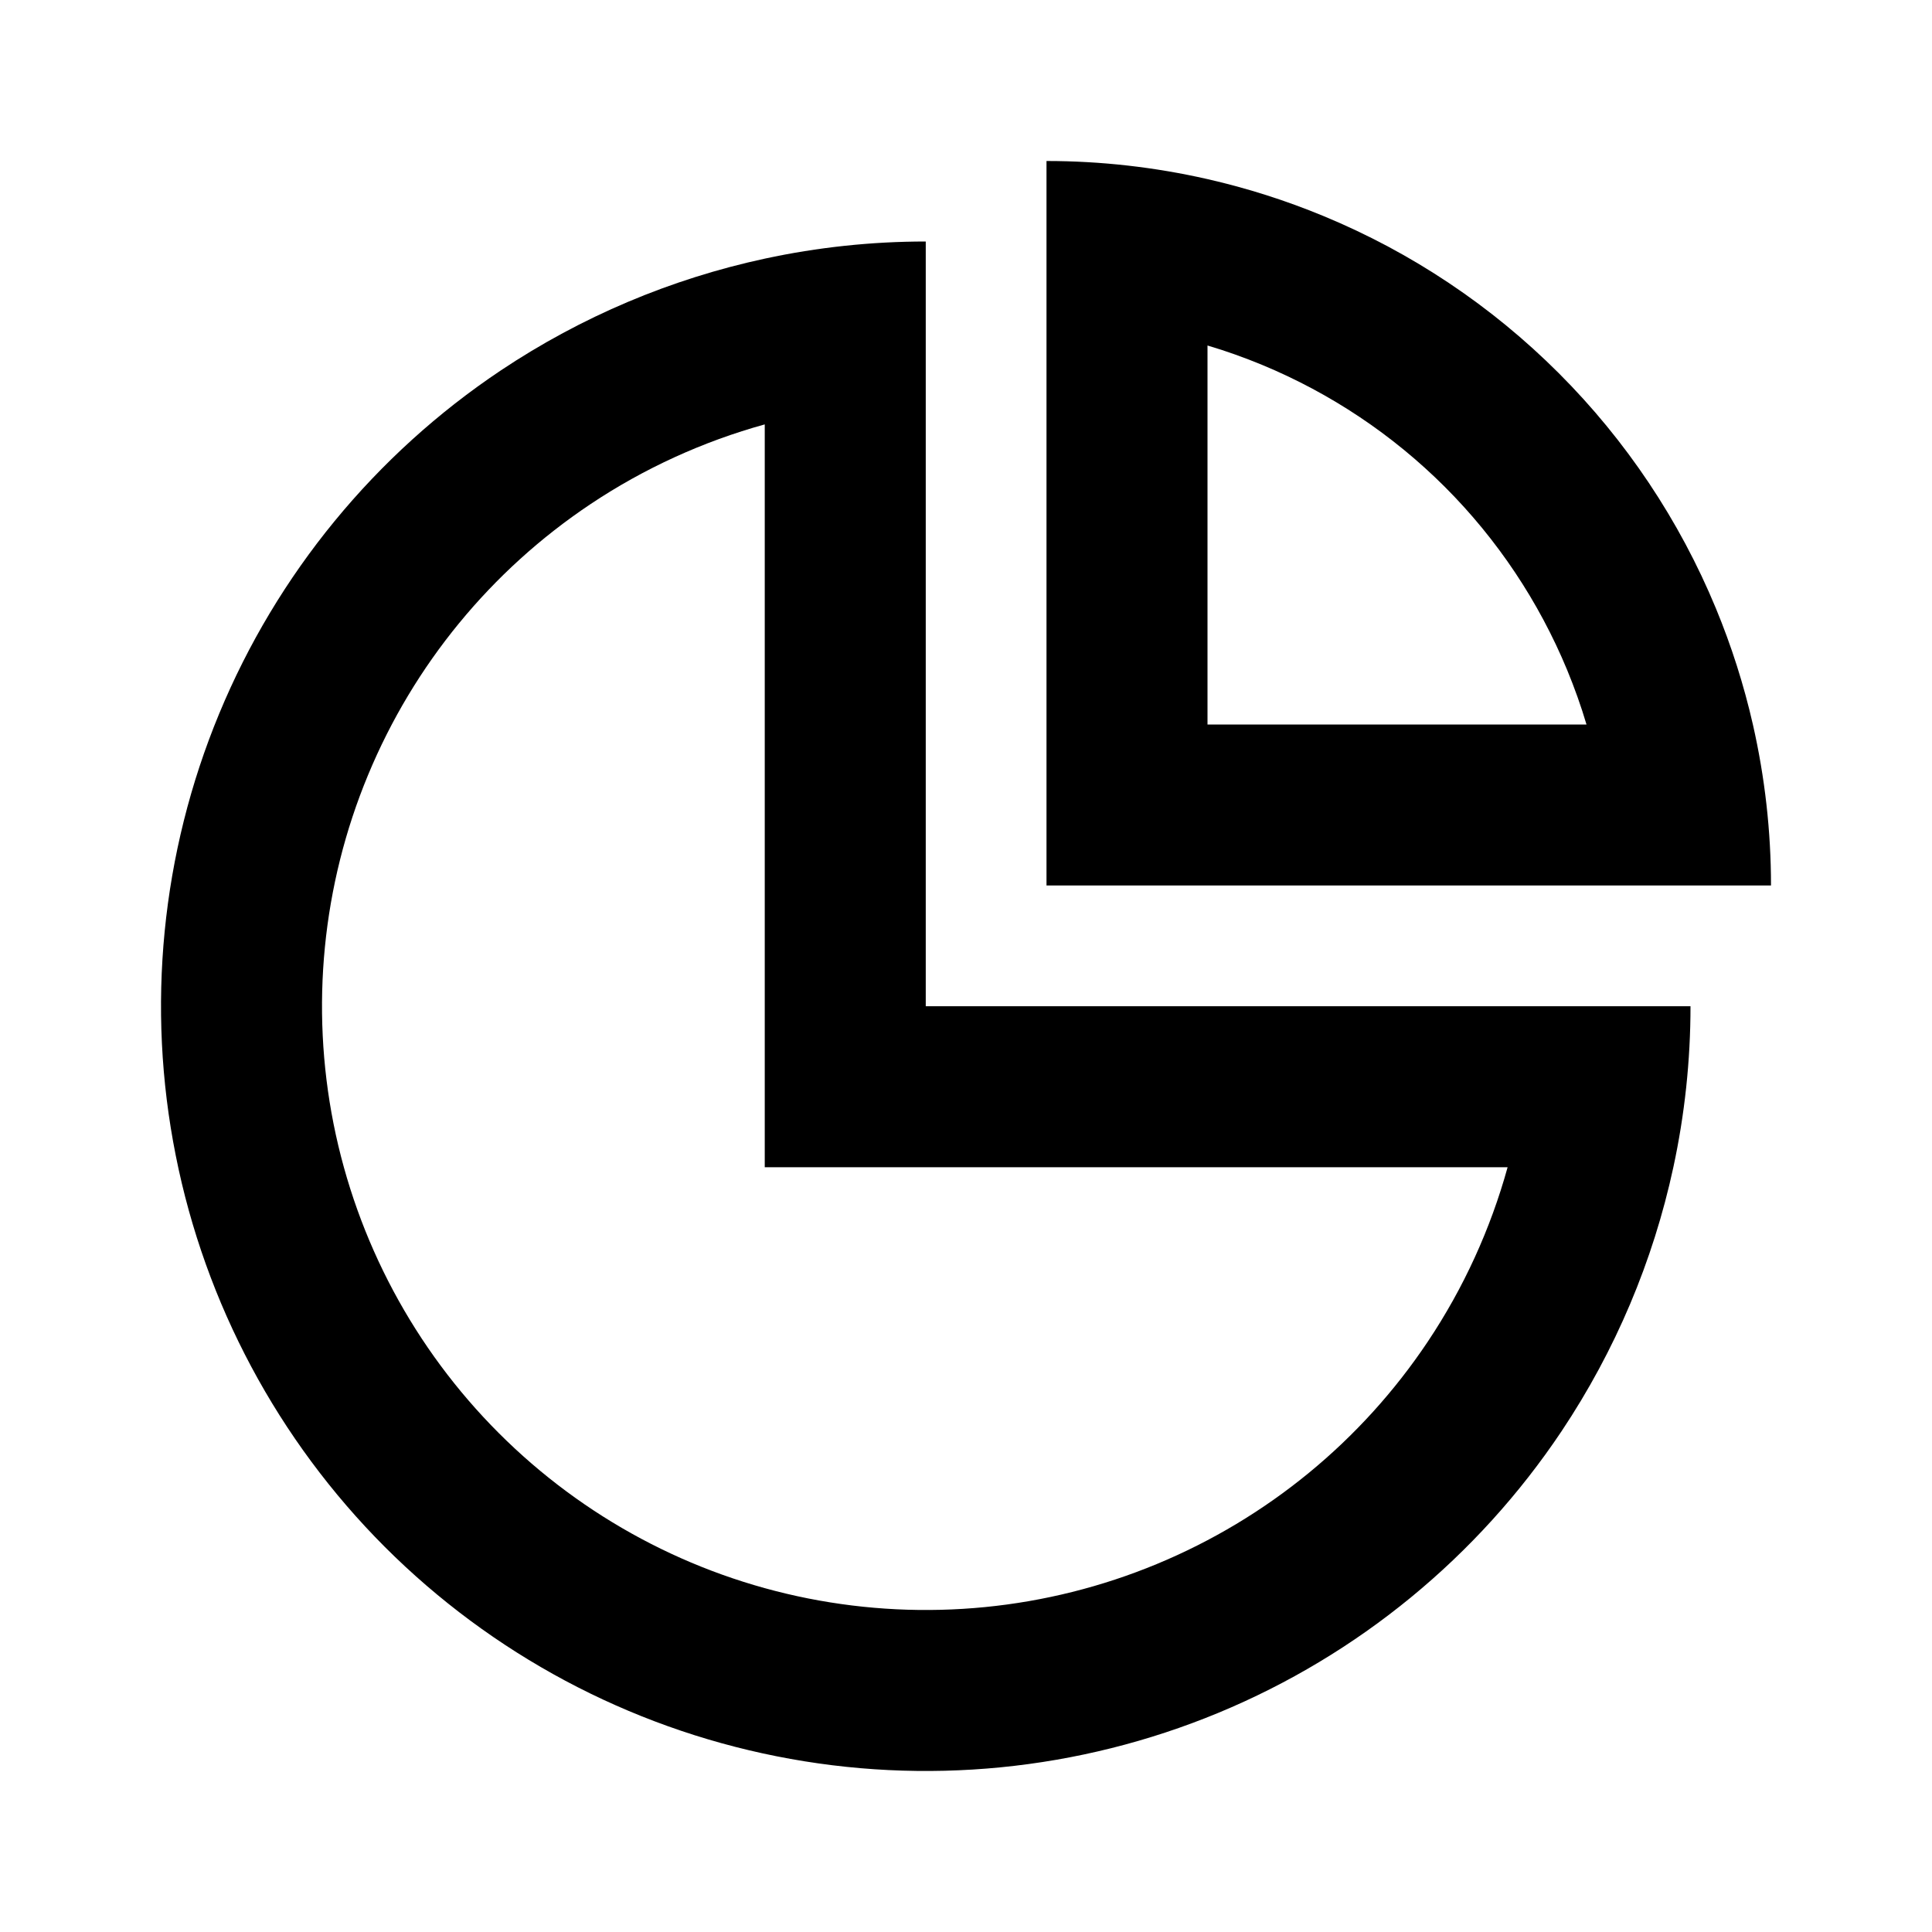
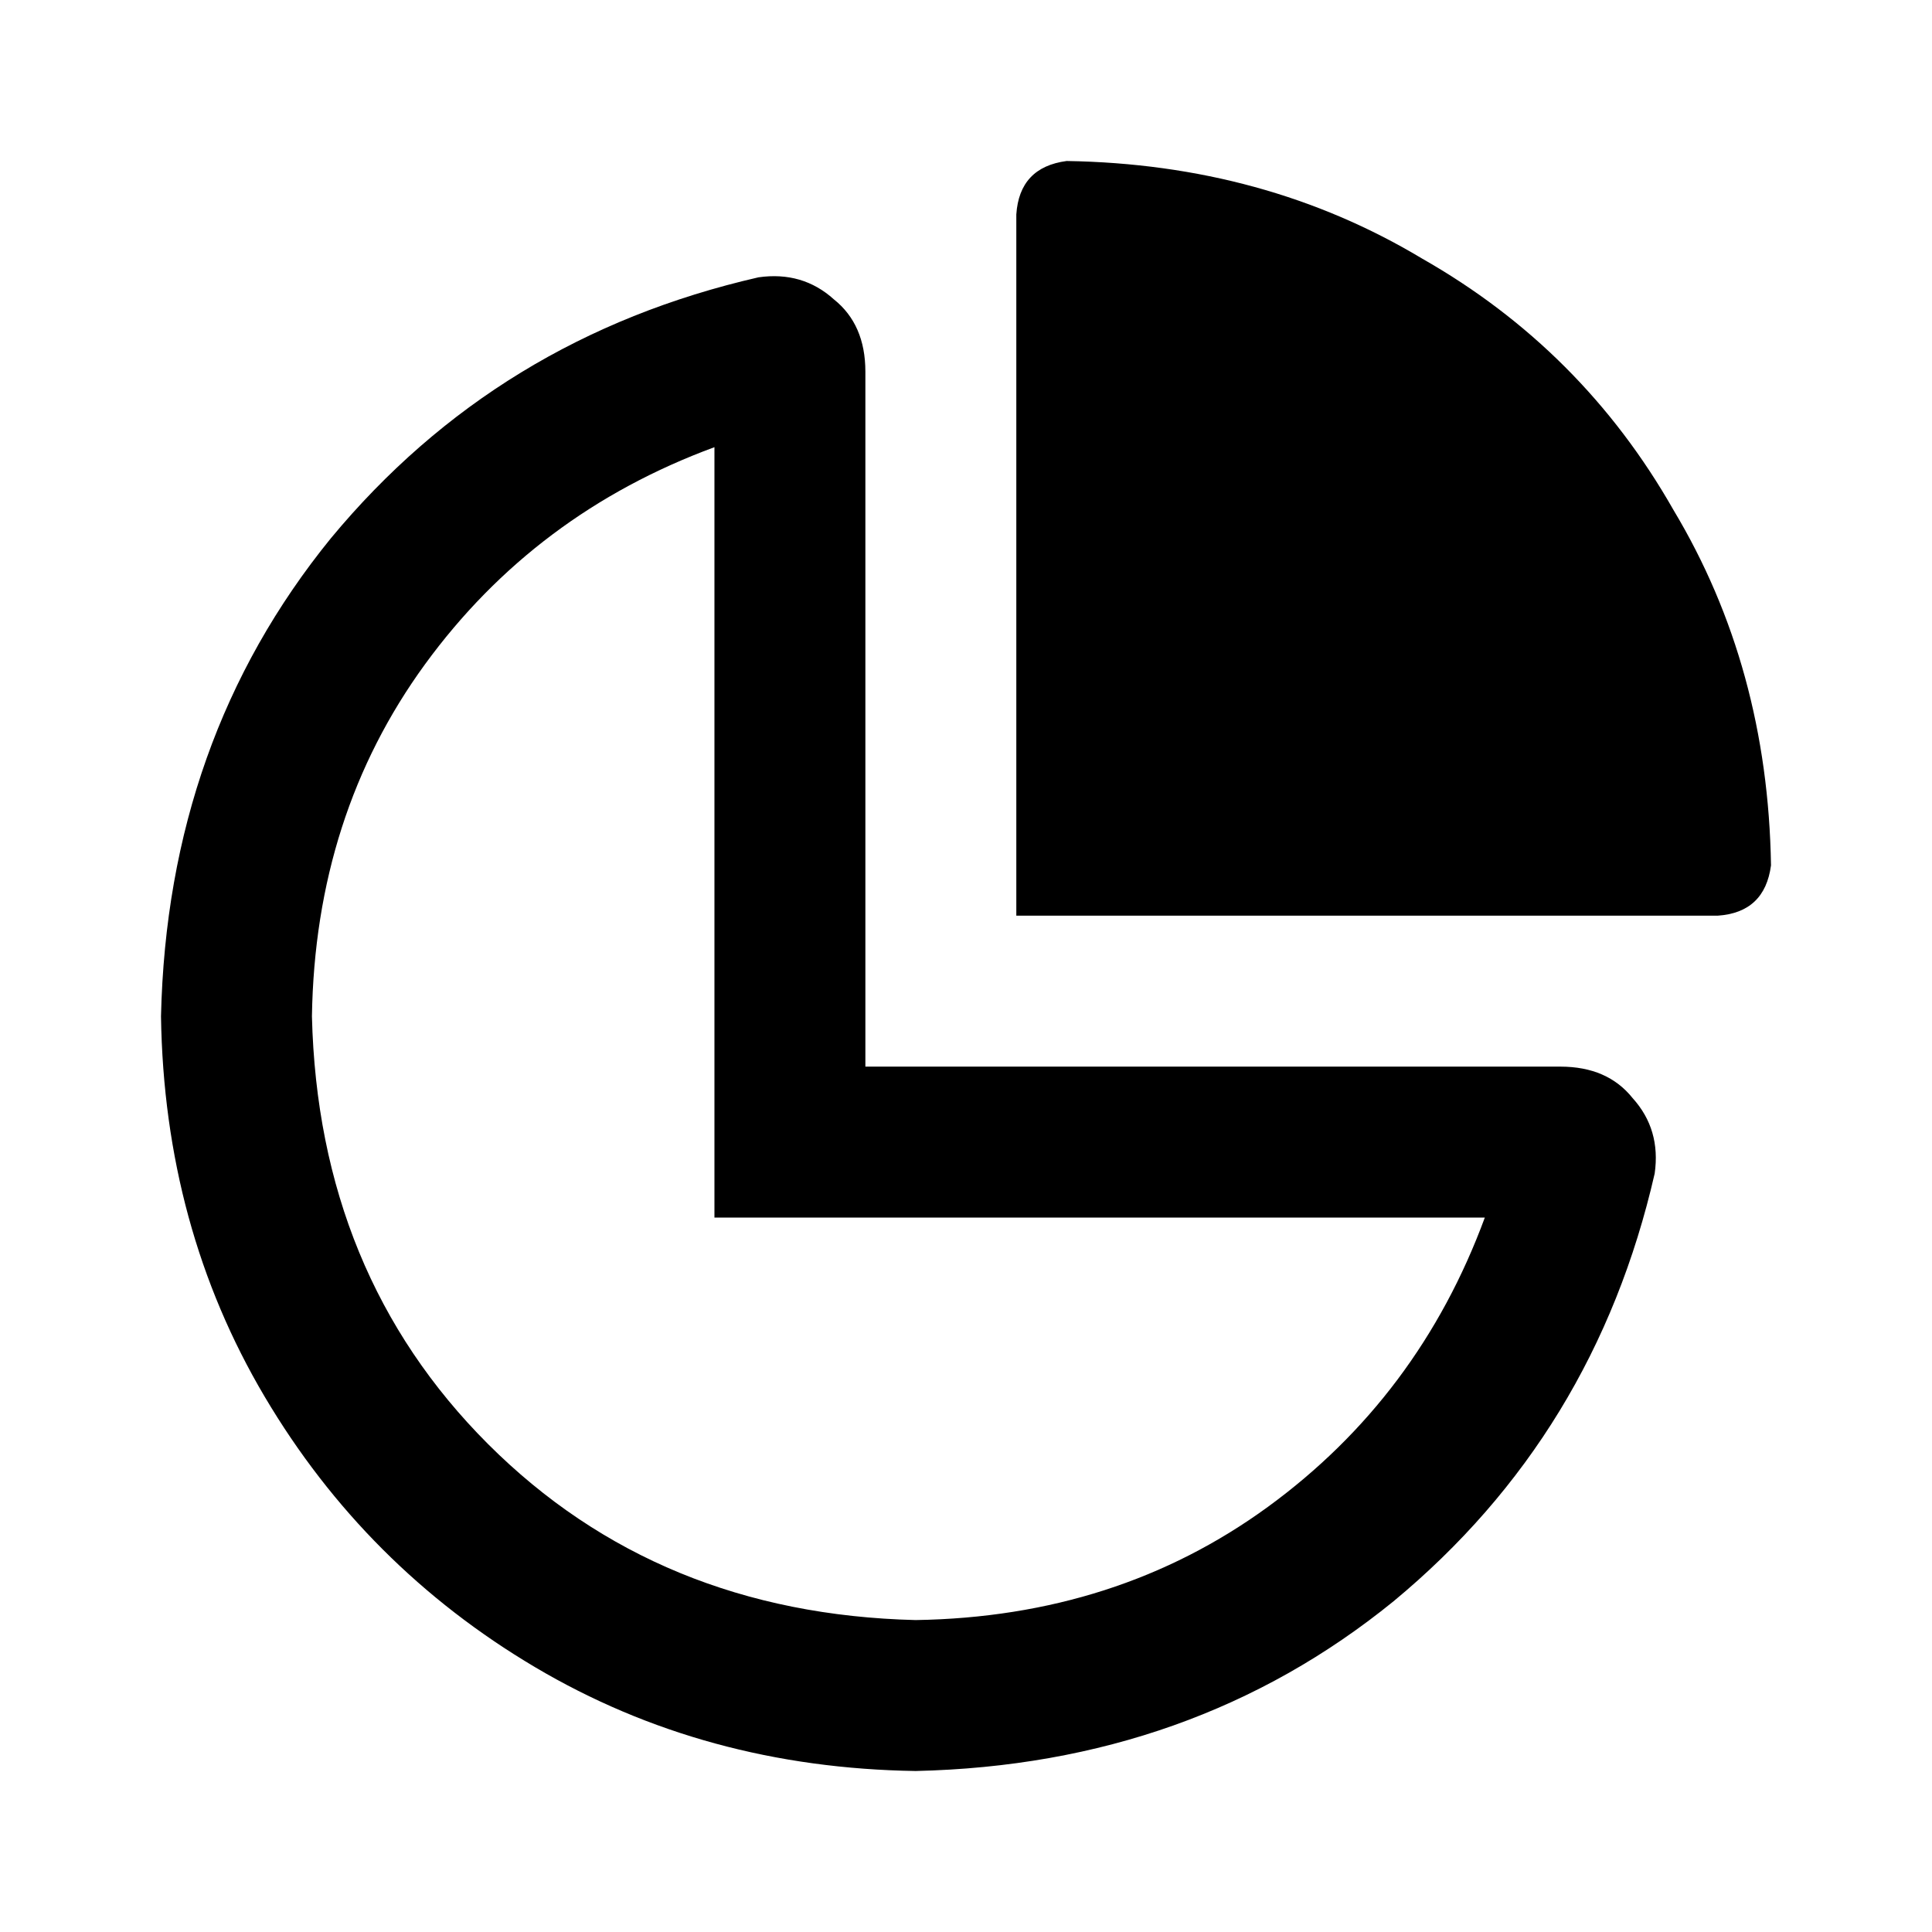
<svg xmlns="http://www.w3.org/2000/svg" version="1.1" width="24" height="24" viewBox="0 0 24 24">
-   <path d="M11.5 12.5V3C10.824 3 10.154 3.072 9.5 3.213C8.335 3.464 7.223 3.933 6.222 4.601C4.66 5.645 3.442 7.129 2.723 8.865C2.004 10.6 1.816 12.511 2.183 14.353C2.549 16.196 3.454 17.889 4.782 19.218C6.111 20.546 7.804 21.451 9.647 21.817C11.489 22.184 13.4 21.996 15.136 21.277C16.871 20.558 18.355 19.34 19.399 17.778C20.067 16.777 20.536 15.665 20.787 14.5C20.928 13.846 21 13.176 21 12.5H11.5ZM18.728 14.5C18.516 15.266 18.183 15.998 17.736 16.667C16.912 17.9 15.741 18.861 14.37 19.429C13 19.997 11.492 20.145 10.037 19.856C8.582 19.567 7.246 18.852 6.197 17.803C5.148 16.754 4.434 15.418 4.144 13.963C3.855 12.508 4.003 11 4.571 9.63C5.139 8.259 6.1 7.088 7.333 6.264C8.002 5.817 8.734 5.484 9.5 5.272V14.5H18.728Z" />
-   <path d="M15.679 4.533C16.528 4.885 17.3 5.4 17.95 6.05C18.6 6.7 19.115 7.472 19.467 8.321C19.559 8.544 19.64 8.77 19.708 9L15 9V4.292C15.23 4.36 15.456 4.441 15.679 4.533ZM21.775 9C21.663 8.508 21.509 8.025 21.315 7.556C20.863 6.464 20.2 5.472 19.364 4.636C18.528 3.8 17.536 3.137 16.444 2.685C15.976 2.491 15.492 2.337 15 2.225C14.345 2.076 13.675 2 13 2V11L22 11C22 10.325 21.924 9.655 21.775 9Z" />
+   <path d="M21.336 11.375H12.625V2.664C12.651 2.273 12.859 2.052 13.25 2C14.891 2.026 16.362 2.43 17.664 3.211C18.992 3.966 20.034 5.008 20.789 6.336C21.57 7.638 21.974 9.109 22 10.75C21.948 11.141 21.727 11.349 21.336 11.375ZM10.75 13.25H19.383C19.773 13.25 20.073 13.38 20.281 13.641C20.516 13.901 20.607 14.213 20.555 14.578C20.06 16.74 18.979 18.51 17.312 19.891C15.646 21.245 13.667 21.948 11.375 22C9.63 21.974 8.055 21.544 6.648 20.711C5.242 19.878 4.122 18.758 3.289 17.352C2.456 15.945 2.026 14.37 2 12.625C2.052 10.333 2.755 8.354 4.109 6.688C5.49 5.021 7.26 3.94 9.422 3.445C9.786 3.393 10.099 3.484 10.359 3.719C10.62 3.927 10.75 4.227 10.75 4.617V13.25ZM8.875 5.555C7.391 6.102 6.193 7 5.281 8.25C4.37 9.5 3.901 10.958 3.875 12.625C3.927 14.76 4.656 16.531 6.062 17.938C7.469 19.344 9.24 20.073 11.375 20.125C13.042 20.099 14.5 19.63 15.75 18.719C17 17.807 17.898 16.609 18.445 15.125H8.875V5.555Z" />
</svg>
